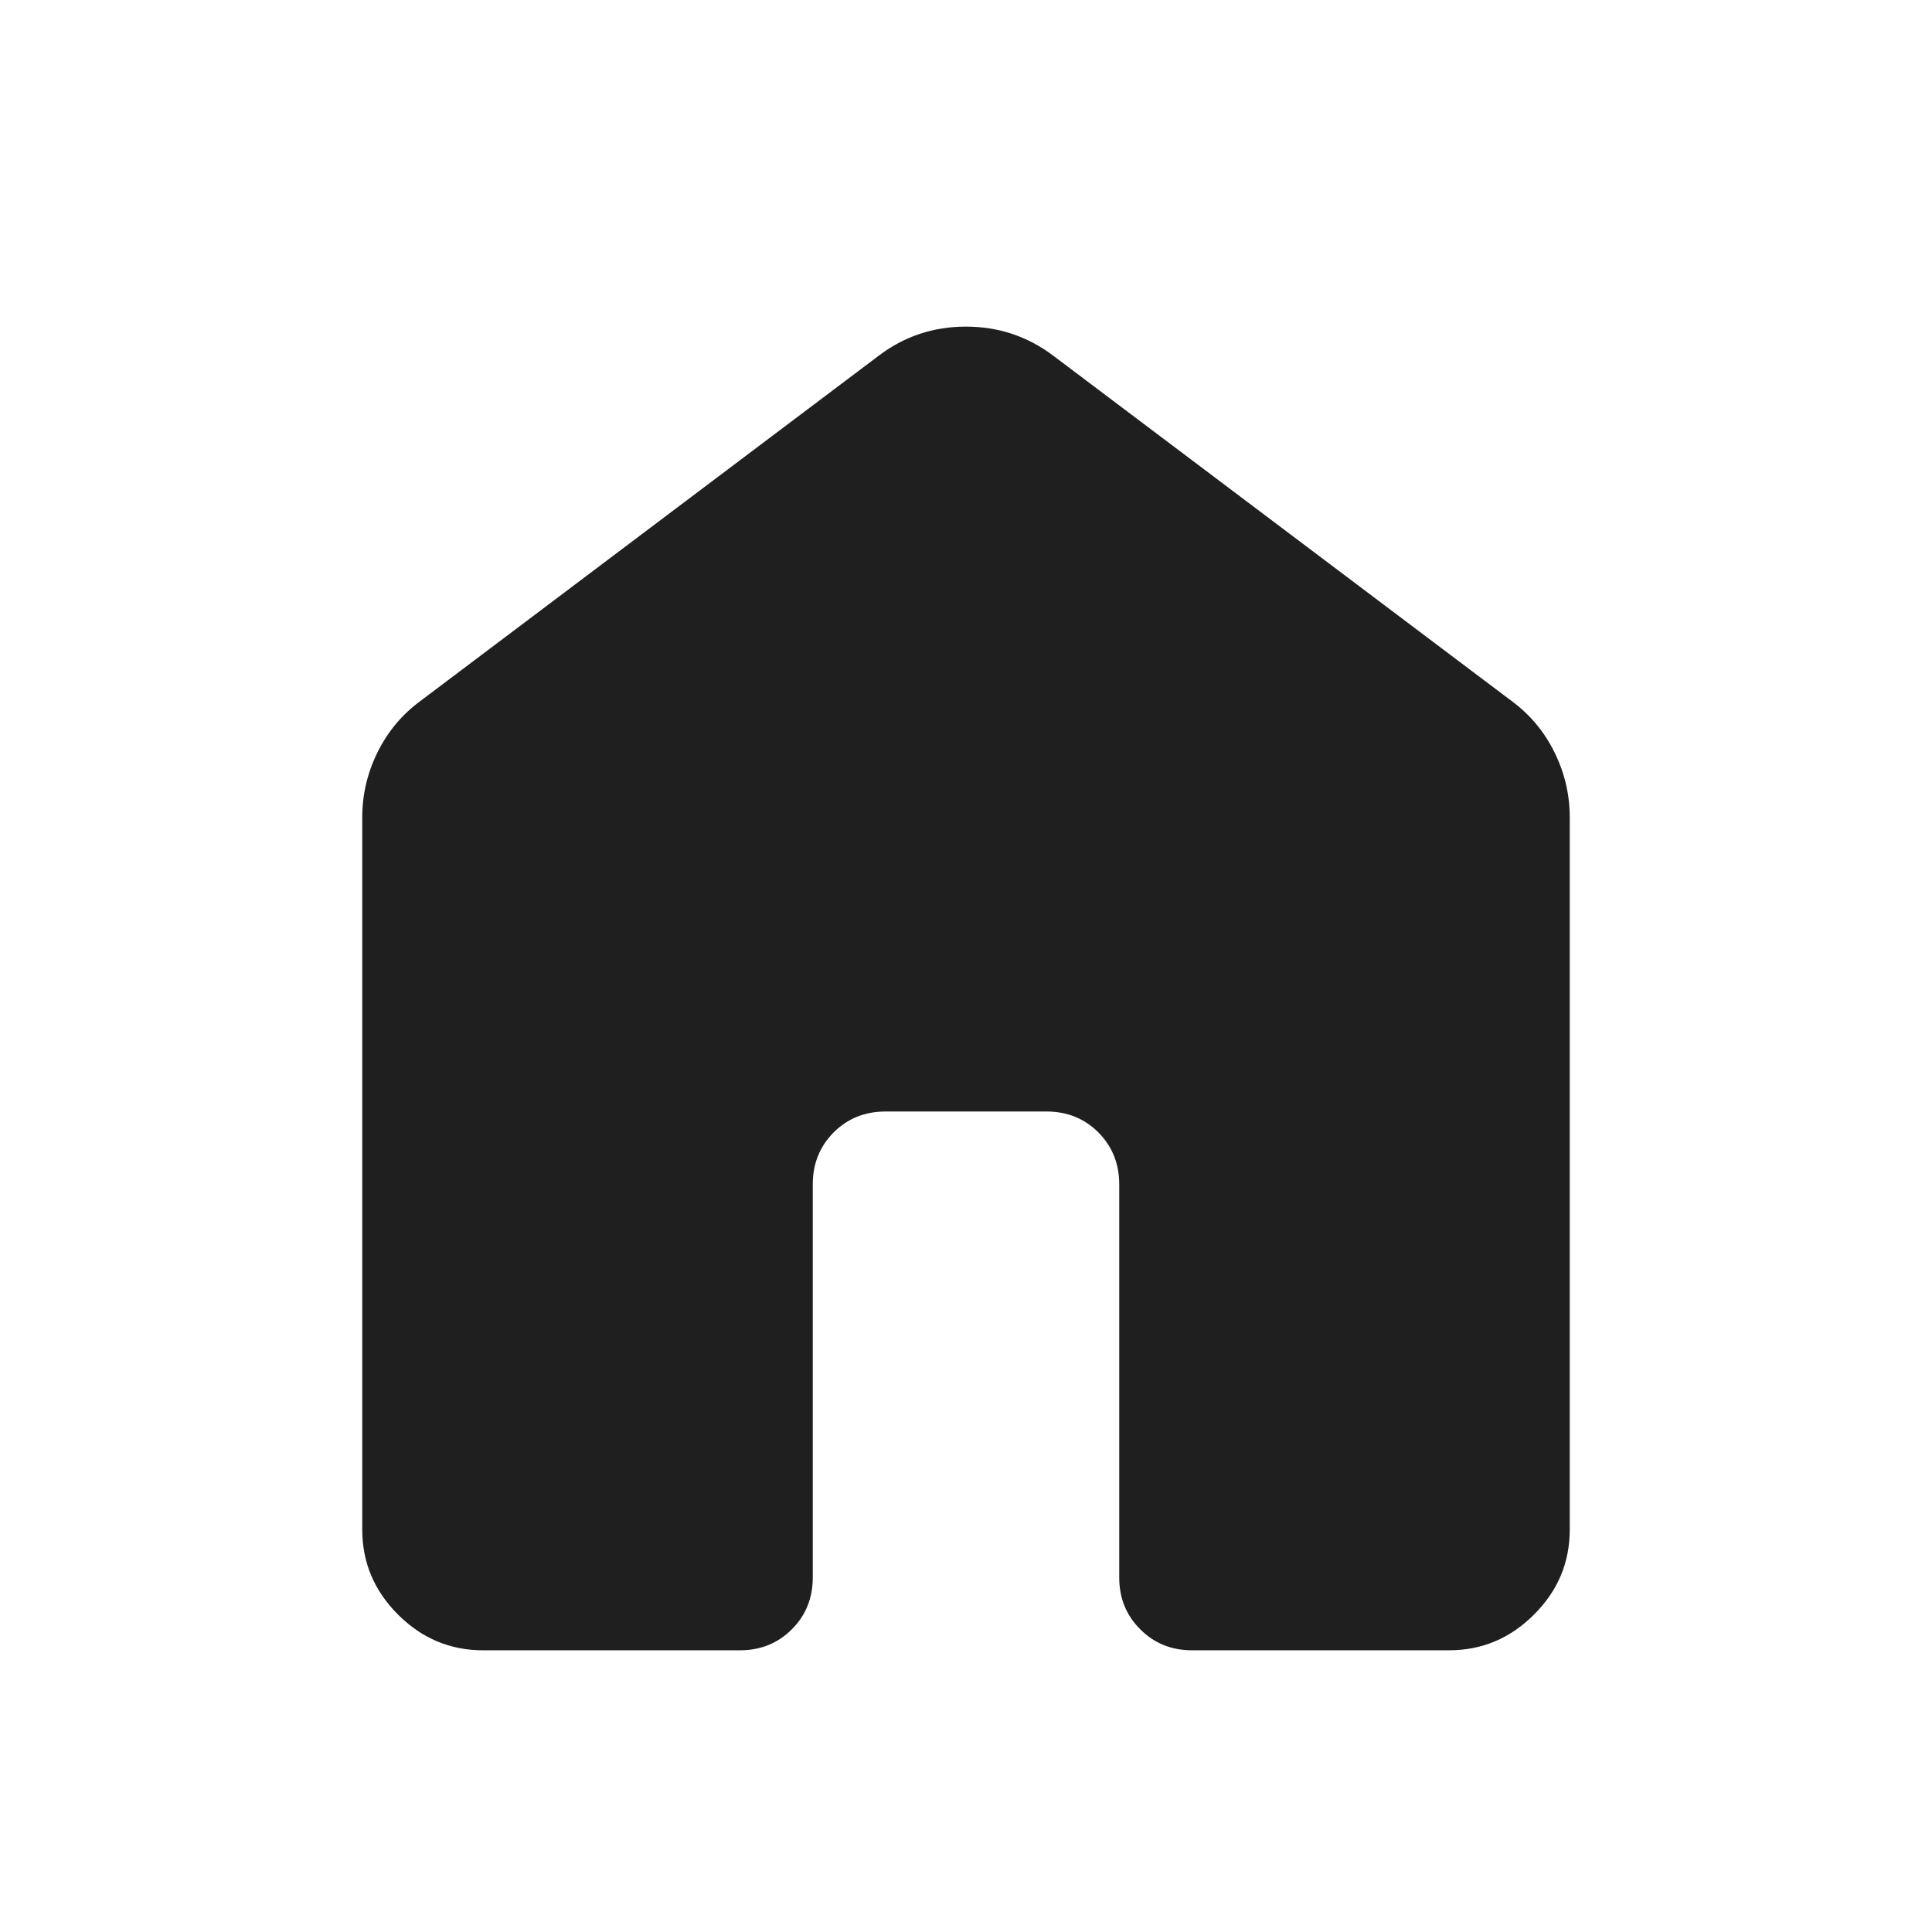
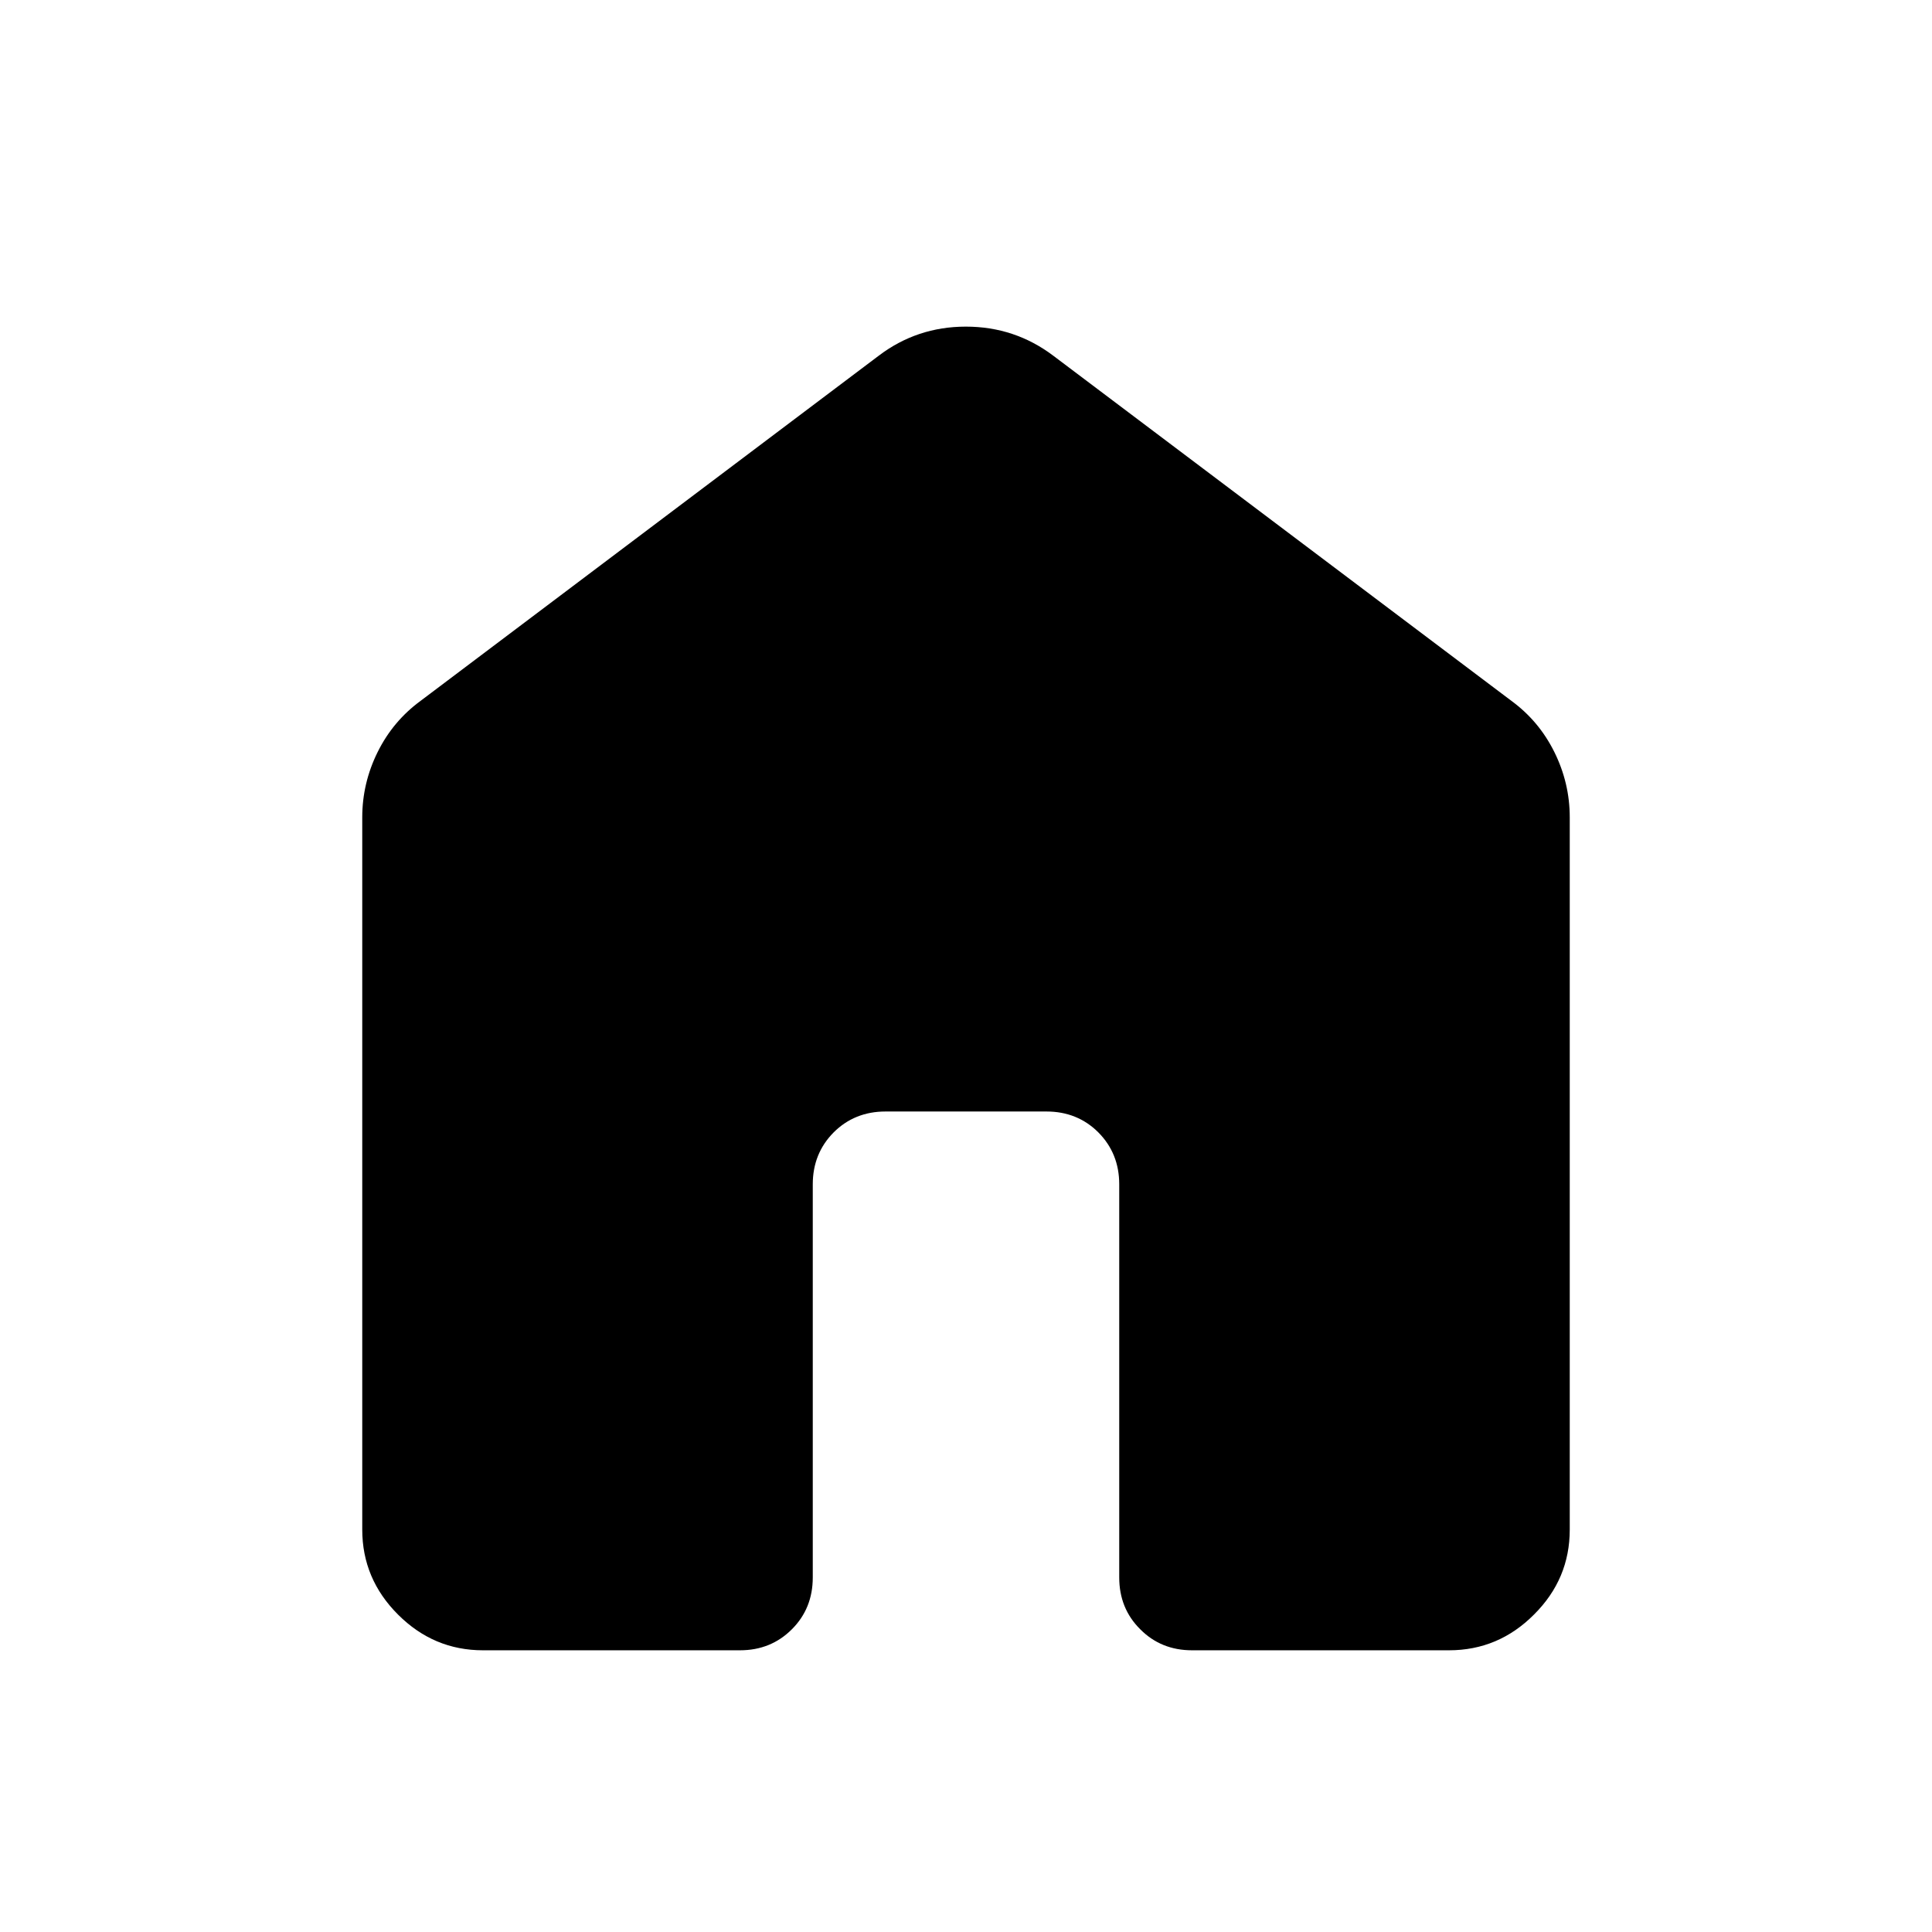
<svg xmlns="http://www.w3.org/2000/svg" width="16" height="16" viewBox="0 0 16 16" fill="none">
-   <path d="M3 12.667V6.769C3 6.579 3.043 6.398 3.128 6.227C3.213 6.056 3.331 5.916 3.482 5.805L7.277 2.946C7.488 2.786 7.728 2.705 7.999 2.705C8.27 2.705 8.511 2.786 8.723 2.946L12.518 5.805C12.669 5.916 12.787 6.056 12.872 6.227C12.957 6.398 13 6.579 13 6.769V12.667C13 12.94 12.902 13.174 12.704 13.371C12.508 13.568 12.273 13.667 12 13.667H9.872C9.701 13.667 9.558 13.609 9.443 13.493C9.327 13.378 9.269 13.235 9.269 13.064V9.808C9.269 9.637 9.211 9.494 9.096 9.378C8.981 9.263 8.837 9.205 8.667 9.205H7.333C7.163 9.205 7.019 9.263 6.904 9.378C6.789 9.494 6.731 9.637 6.731 9.808V13.064C6.731 13.235 6.673 13.378 6.558 13.493C6.442 13.609 6.299 13.667 6.128 13.667H4C3.727 13.667 3.493 13.568 3.296 13.371C3.099 13.174 3 12.94 3 12.667Z" fill="#1F1F1F" />
+   <path d="M3 12.667V6.769C3 6.579 3.043 6.398 3.128 6.227C3.213 6.056 3.331 5.916 3.482 5.805L7.277 2.946C7.488 2.786 7.728 2.705 7.999 2.705C8.27 2.705 8.511 2.786 8.723 2.946L12.518 5.805C12.669 5.916 12.787 6.056 12.872 6.227C12.957 6.398 13 6.579 13 6.769V12.667C13 12.94 12.902 13.174 12.704 13.371C12.508 13.568 12.273 13.667 12 13.667H9.872C9.701 13.667 9.558 13.609 9.443 13.493C9.327 13.378 9.269 13.235 9.269 13.064V9.808C9.269 9.637 9.211 9.494 9.096 9.378C8.981 9.263 8.837 9.205 8.667 9.205H7.333C7.163 9.205 7.019 9.263 6.904 9.378C6.789 9.494 6.731 9.637 6.731 9.808V13.064C6.731 13.235 6.673 13.378 6.558 13.493C6.442 13.609 6.299 13.667 6.128 13.667H4C3.727 13.667 3.493 13.568 3.296 13.371C3.099 13.174 3 12.94 3 12.667Z" fill="currentColor" />
</svg>
